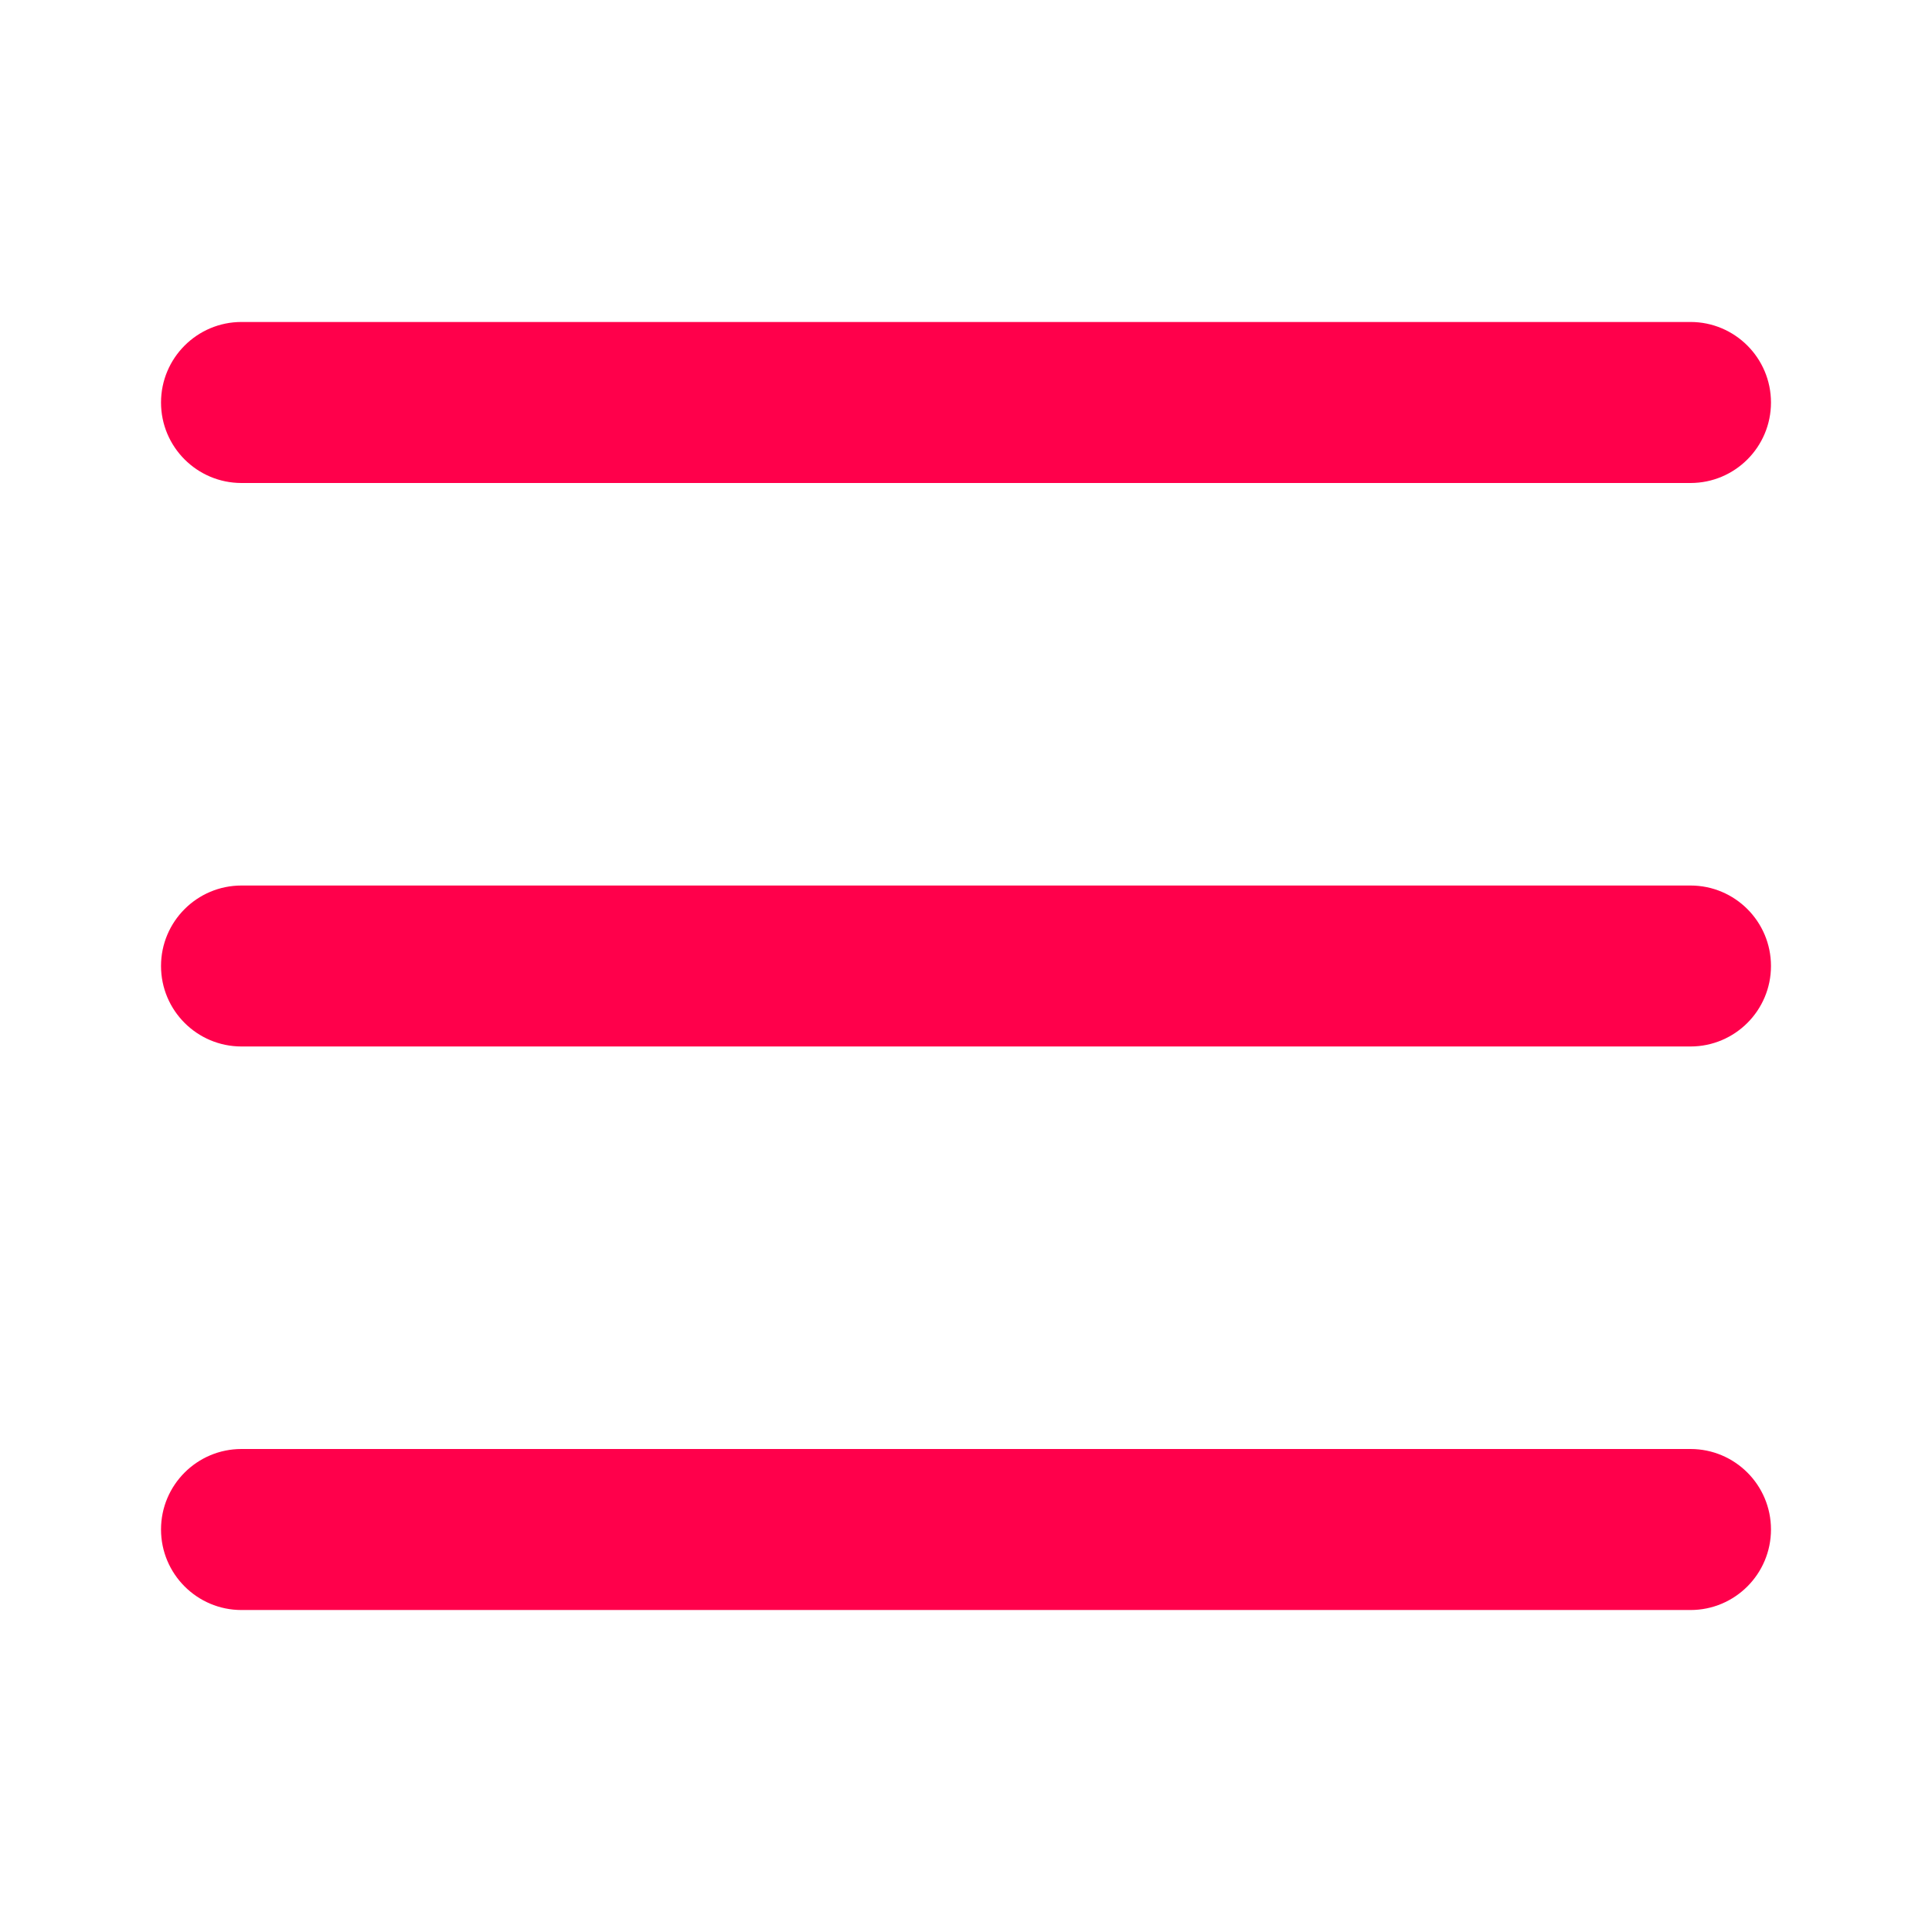
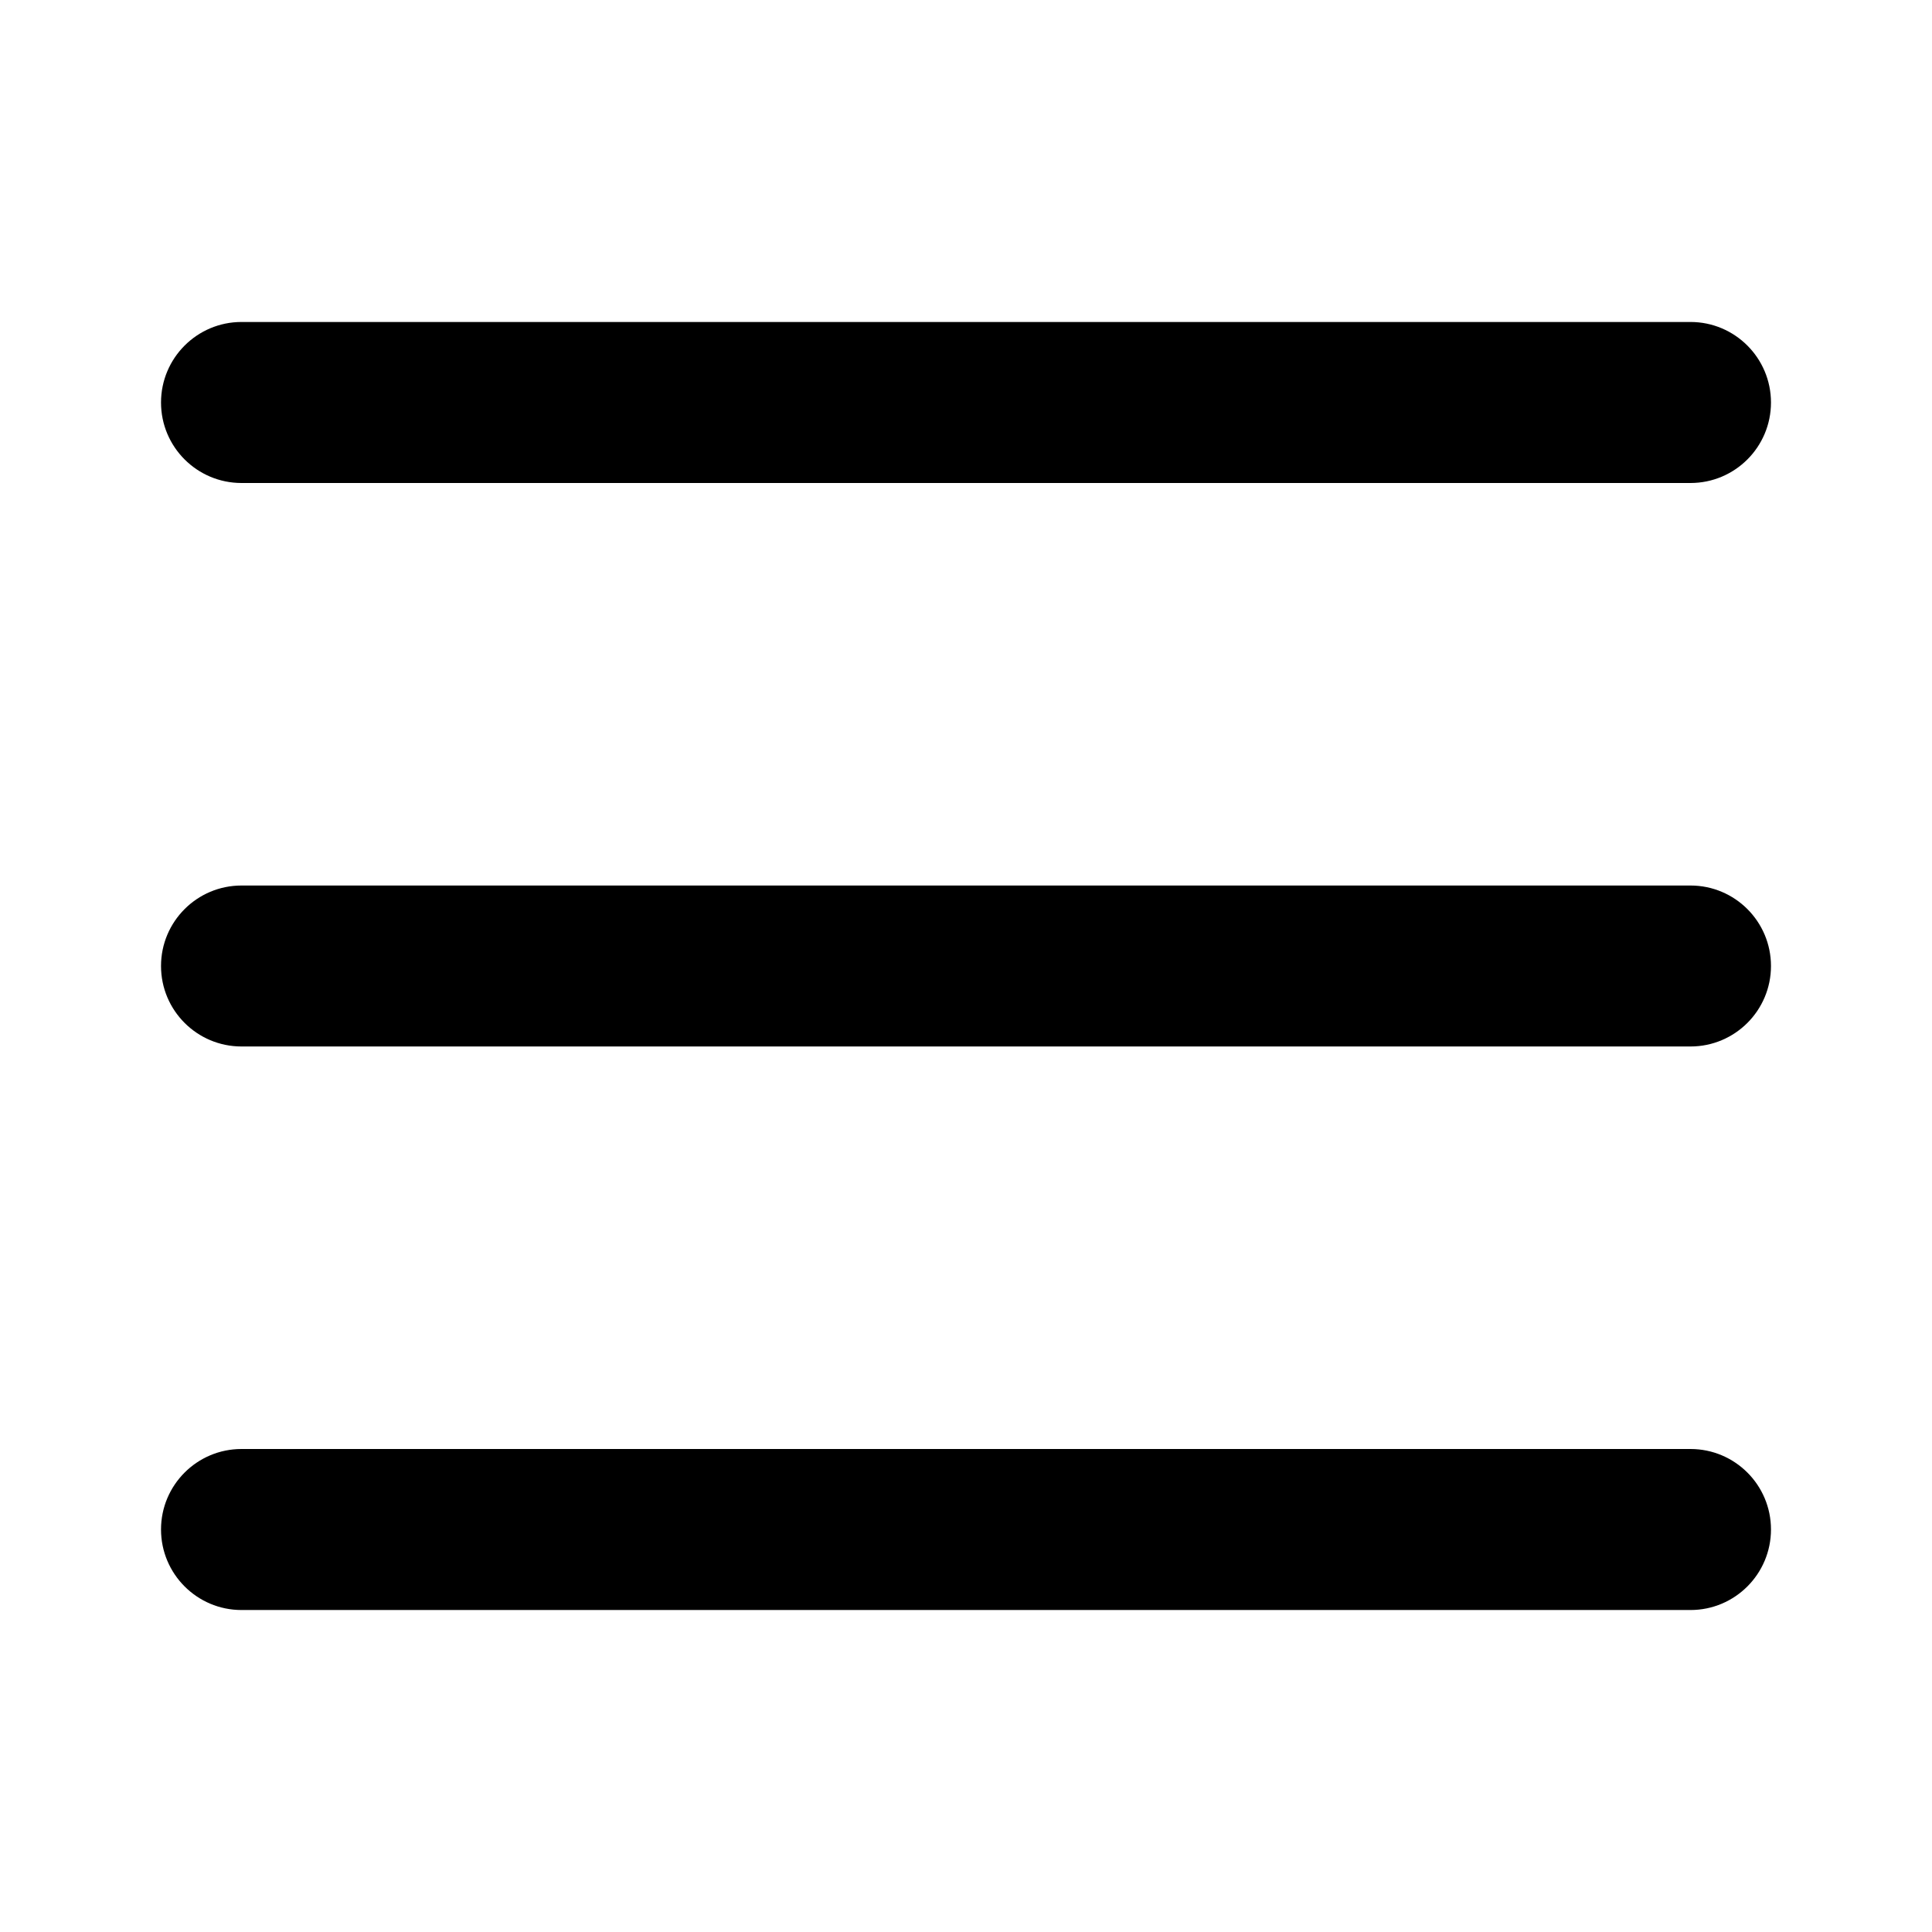
<svg xmlns="http://www.w3.org/2000/svg" width="32" height="32" viewBox="0 0 32 32" fill="none">
-   <path d="M28 8H4C3.264 8 2.667 7.403 2.667 6.667C2.667 5.931 3.264 5.333 4 5.333H28C28.736 5.333 29.333 5.931 29.333 6.667C29.333 7.403 28.736 8 28 8Z" fill="#FF004B" />
-   <path d="M28 17.333H4C3.264 17.333 2.667 16.736 2.667 16C2.667 15.264 3.264 14.667 4 14.667H28C28.736 14.667 29.333 15.264 29.333 16C29.333 16.736 28.736 17.333 28 17.333Z" fill="#FF004B" />
-   <path d="M28 26.667H4C3.264 26.667 2.667 26.069 2.667 25.333C2.667 24.597 3.264 24 4 24H28C28.736 24 29.333 24.597 29.333 25.333C29.333 26.069 28.736 26.667 28 26.667Z" fill="#FF004B" />
+   <path d="M28 8H4C3.264 8 2.667 7.403 2.667 6.667C2.667 5.931 3.264 5.333 4 5.333H28C28.736 5.333 29.333 5.931 29.333 6.667C29.333 7.403 28.736 8 28 8Z" fill="currentColor" />
+   <path d="M28 17.333H4C3.264 17.333 2.667 16.736 2.667 16C2.667 15.264 3.264 14.667 4 14.667H28C28.736 14.667 29.333 15.264 29.333 16C29.333 16.736 28.736 17.333 28 17.333Z" fill="currentColor" />
+   <path d="M28 26.667H4C3.264 26.667 2.667 26.069 2.667 25.333C2.667 24.597 3.264 24 4 24H28C28.736 24 29.333 24.597 29.333 25.333C29.333 26.069 28.736 26.667 28 26.667Z" fill="currentColor" />
</svg>
